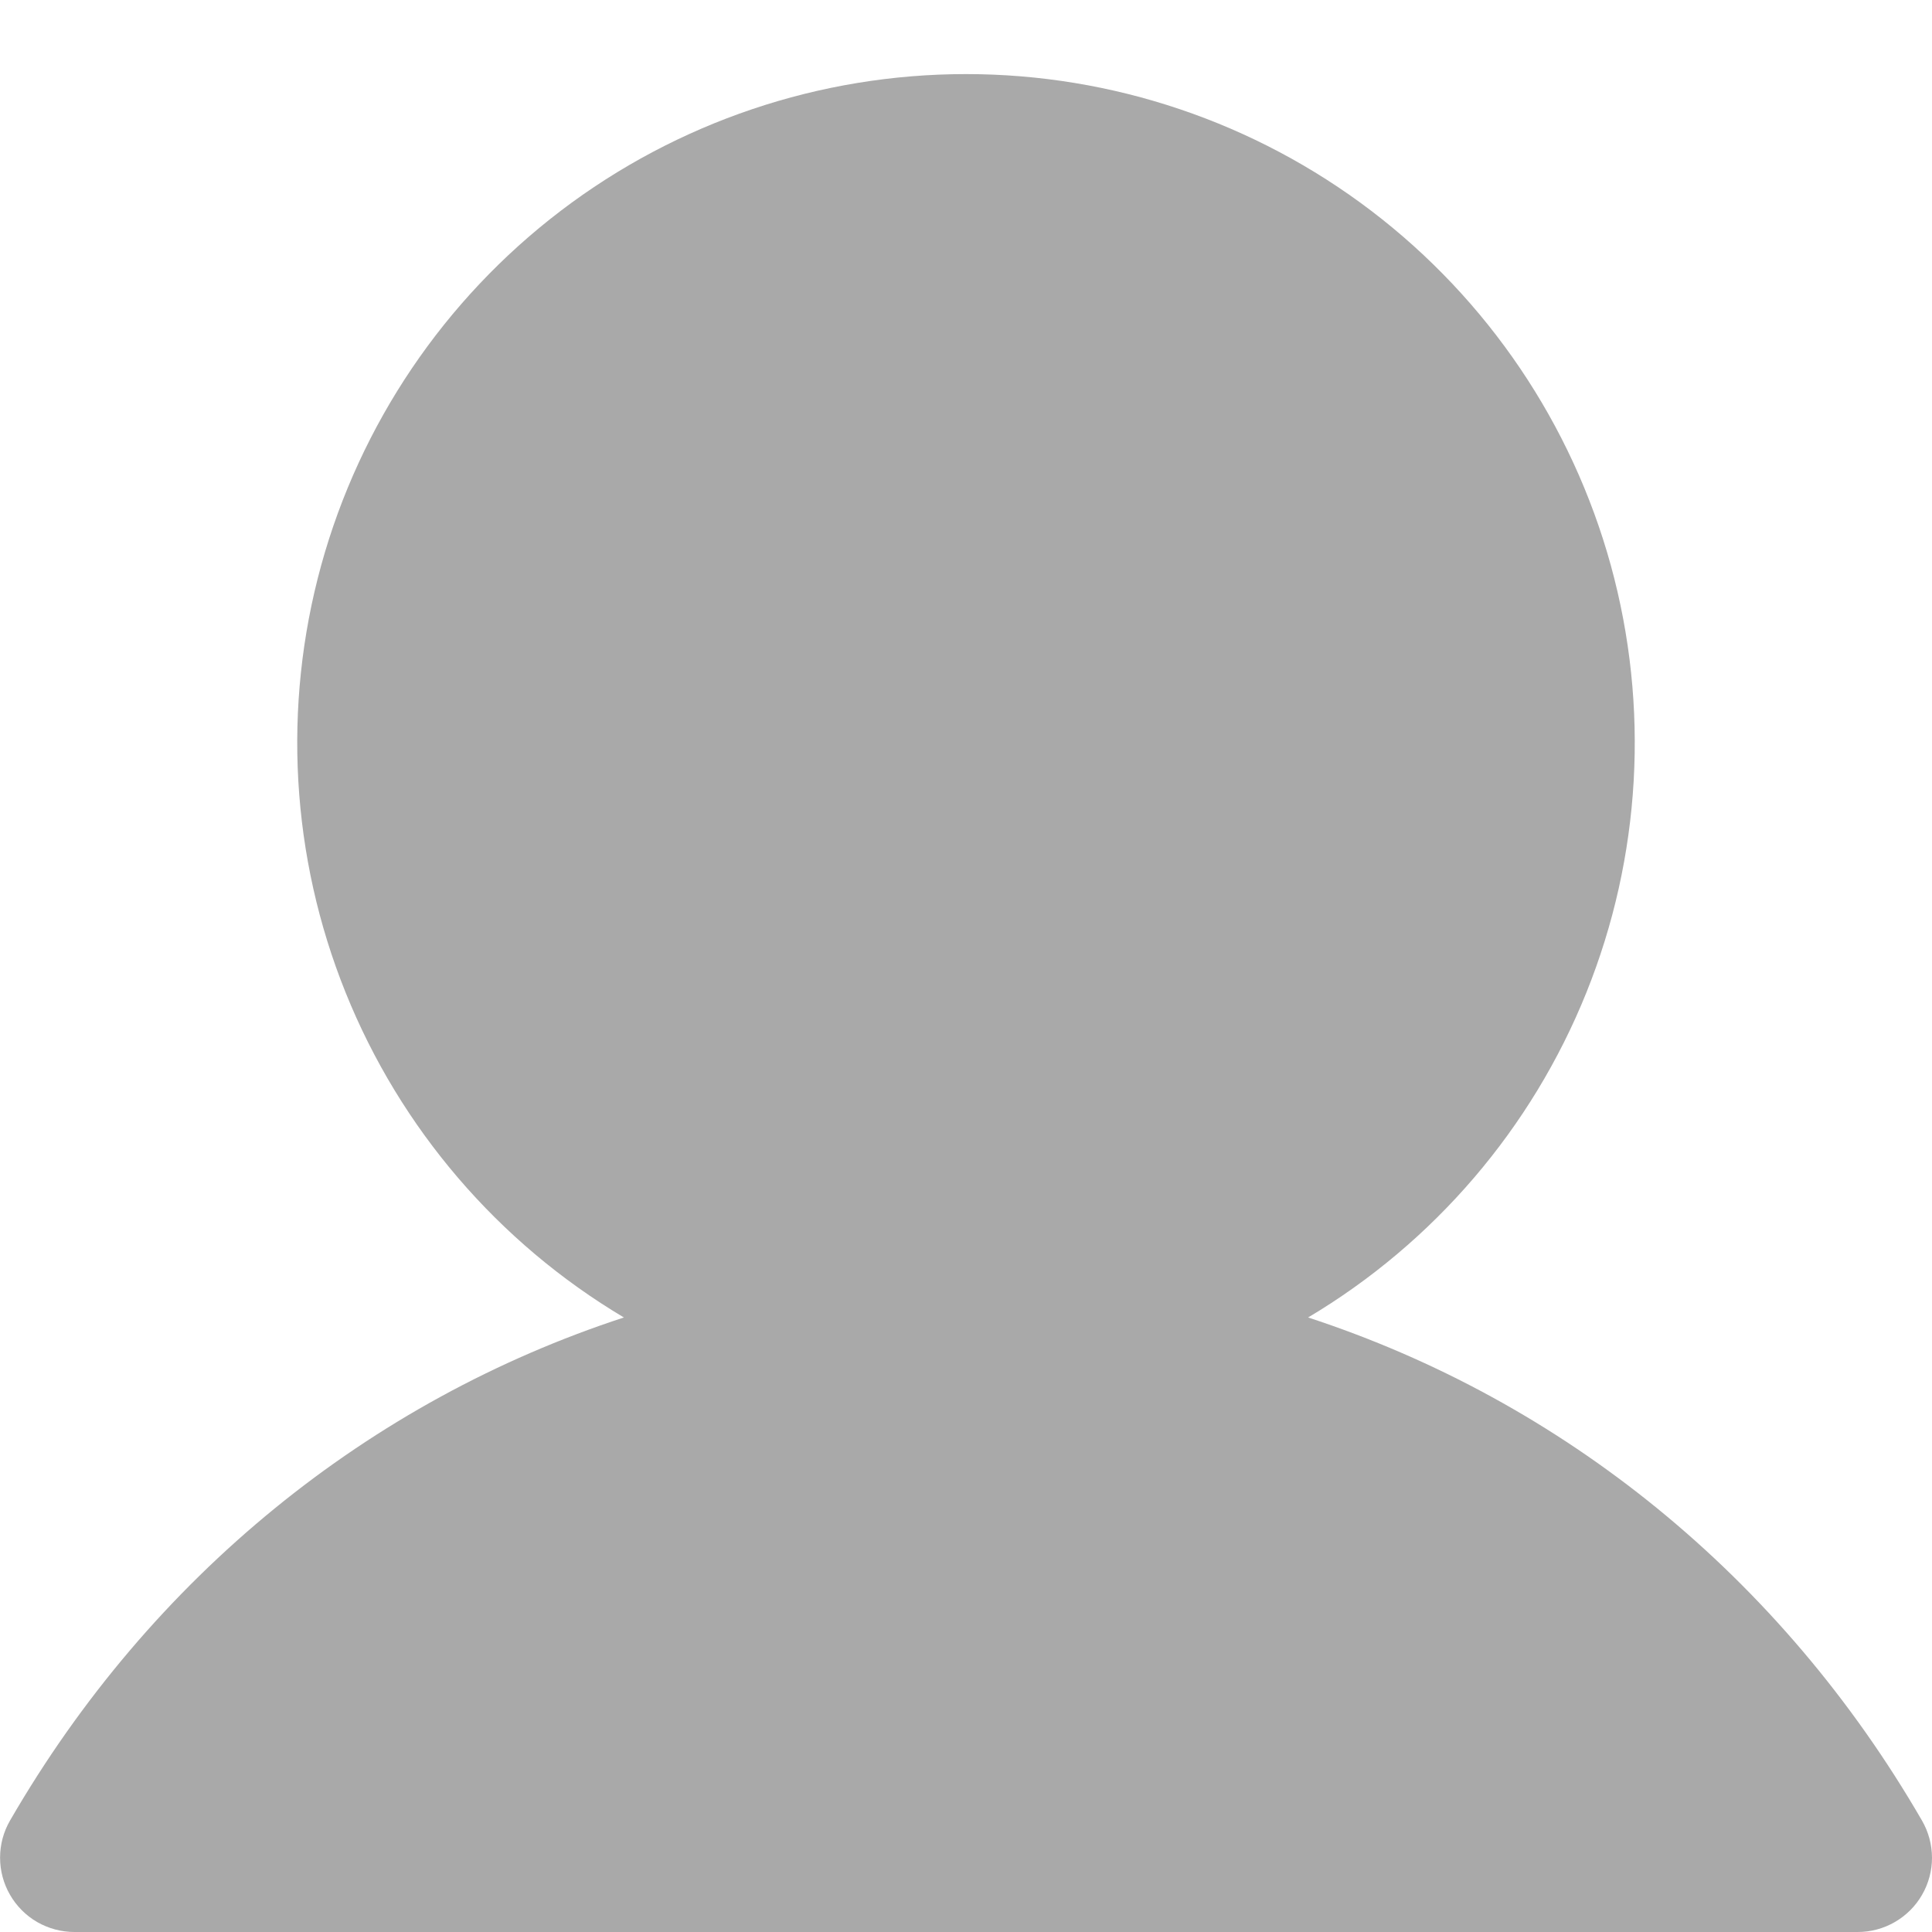
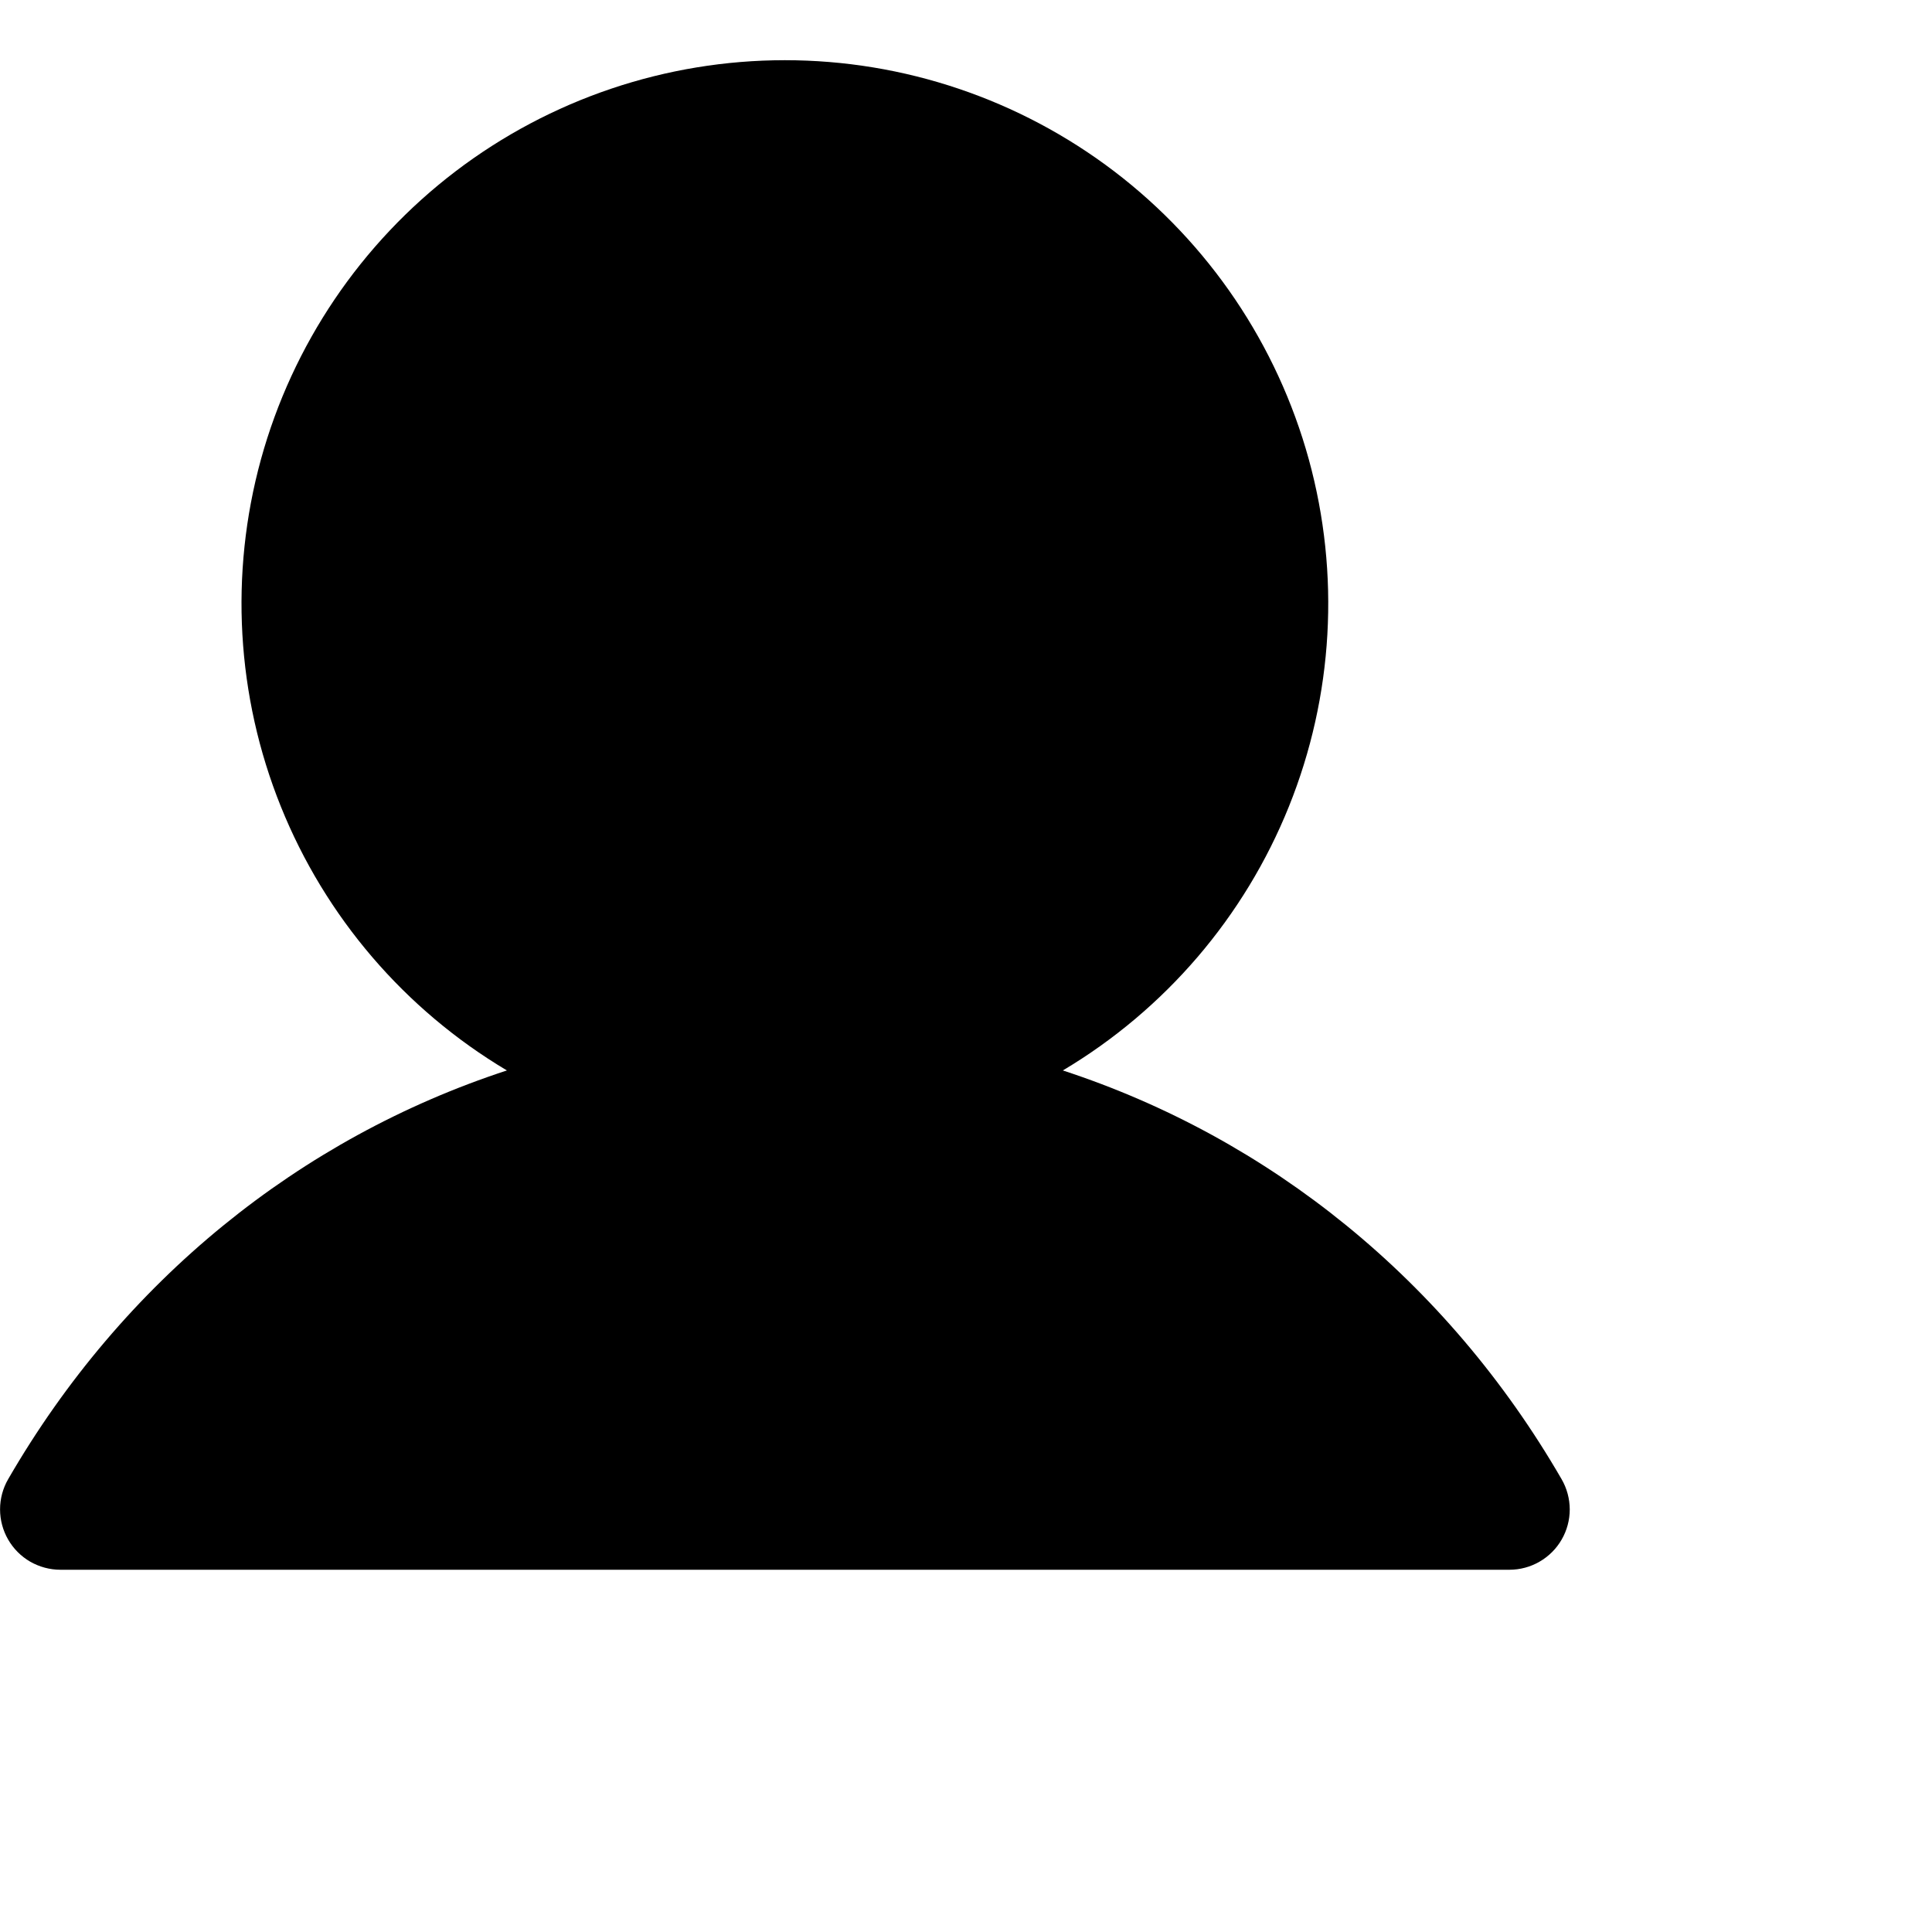
- <svg xmlns="http://www.w3.org/2000/svg" width="26" height="26" viewBox="0 0 26 26" fill="none">
-   <path d="M25.866 25.5C25.779 25.652 25.652 25.778 25.5 25.866C25.348 25.954 25.176 26 25 26H1C0.825 26 0.652 25.953 0.5 25.866C0.348 25.778 0.222 25.651 0.135 25.5C0.047 25.348 0.001 25.175 0.001 25C0.001 24.824 0.047 24.652 0.135 24.5C2.039 21.209 4.973 18.849 8.396 17.73C6.703 16.722 5.387 15.186 4.651 13.357C3.915 11.529 3.8 9.509 4.322 7.609C4.845 5.709 5.977 4.033 7.545 2.838C9.113 1.644 11.029 0.997 13 0.997C14.971 0.997 16.887 1.644 18.455 2.838C20.023 4.033 21.155 5.709 21.678 7.609C22.2 9.509 22.085 11.529 21.349 13.357C20.613 15.186 19.297 16.722 17.604 17.73C21.027 18.849 23.961 21.209 25.865 24.5C25.953 24.652 25.999 24.824 26 25C26 25.175 25.954 25.348 25.866 25.5Z" fill="#A9A9A9" />
+ <svg xmlns="http://www.w3.org/2000/svg" width="32" height="32" viewBox="0 0 32 32">
+   <path d="M25.866 25.5C25.779 25.652 25.652 25.778 25.5 25.866C25.348 25.954 25.176 26 25 26H1C0.825 26 0.652 25.953 0.5 25.866C0.348 25.778 0.222 25.651 0.135 25.5C0.047 25.348 0.001 25.175 0.001 25C0.001 24.824 0.047 24.652 0.135 24.5C2.039 21.209 4.973 18.849 8.396 17.73C6.703 16.722 5.387 15.186 4.651 13.357C3.915 11.529 3.8 9.509 4.322 7.609C4.845 5.709 5.977 4.033 7.545 2.838C9.113 1.644 11.029 0.997 13 0.997C14.971 0.997 16.887 1.644 18.455 2.838C20.023 4.033 21.155 5.709 21.678 7.609C22.2 9.509 22.085 11.529 21.349 13.357C20.613 15.186 19.297 16.722 17.604 17.73C21.027 18.849 23.961 21.209 25.865 24.5C25.953 24.652 25.999 24.824 26 25C26 25.175 25.954 25.348 25.866 25.5Z" />
</svg>
